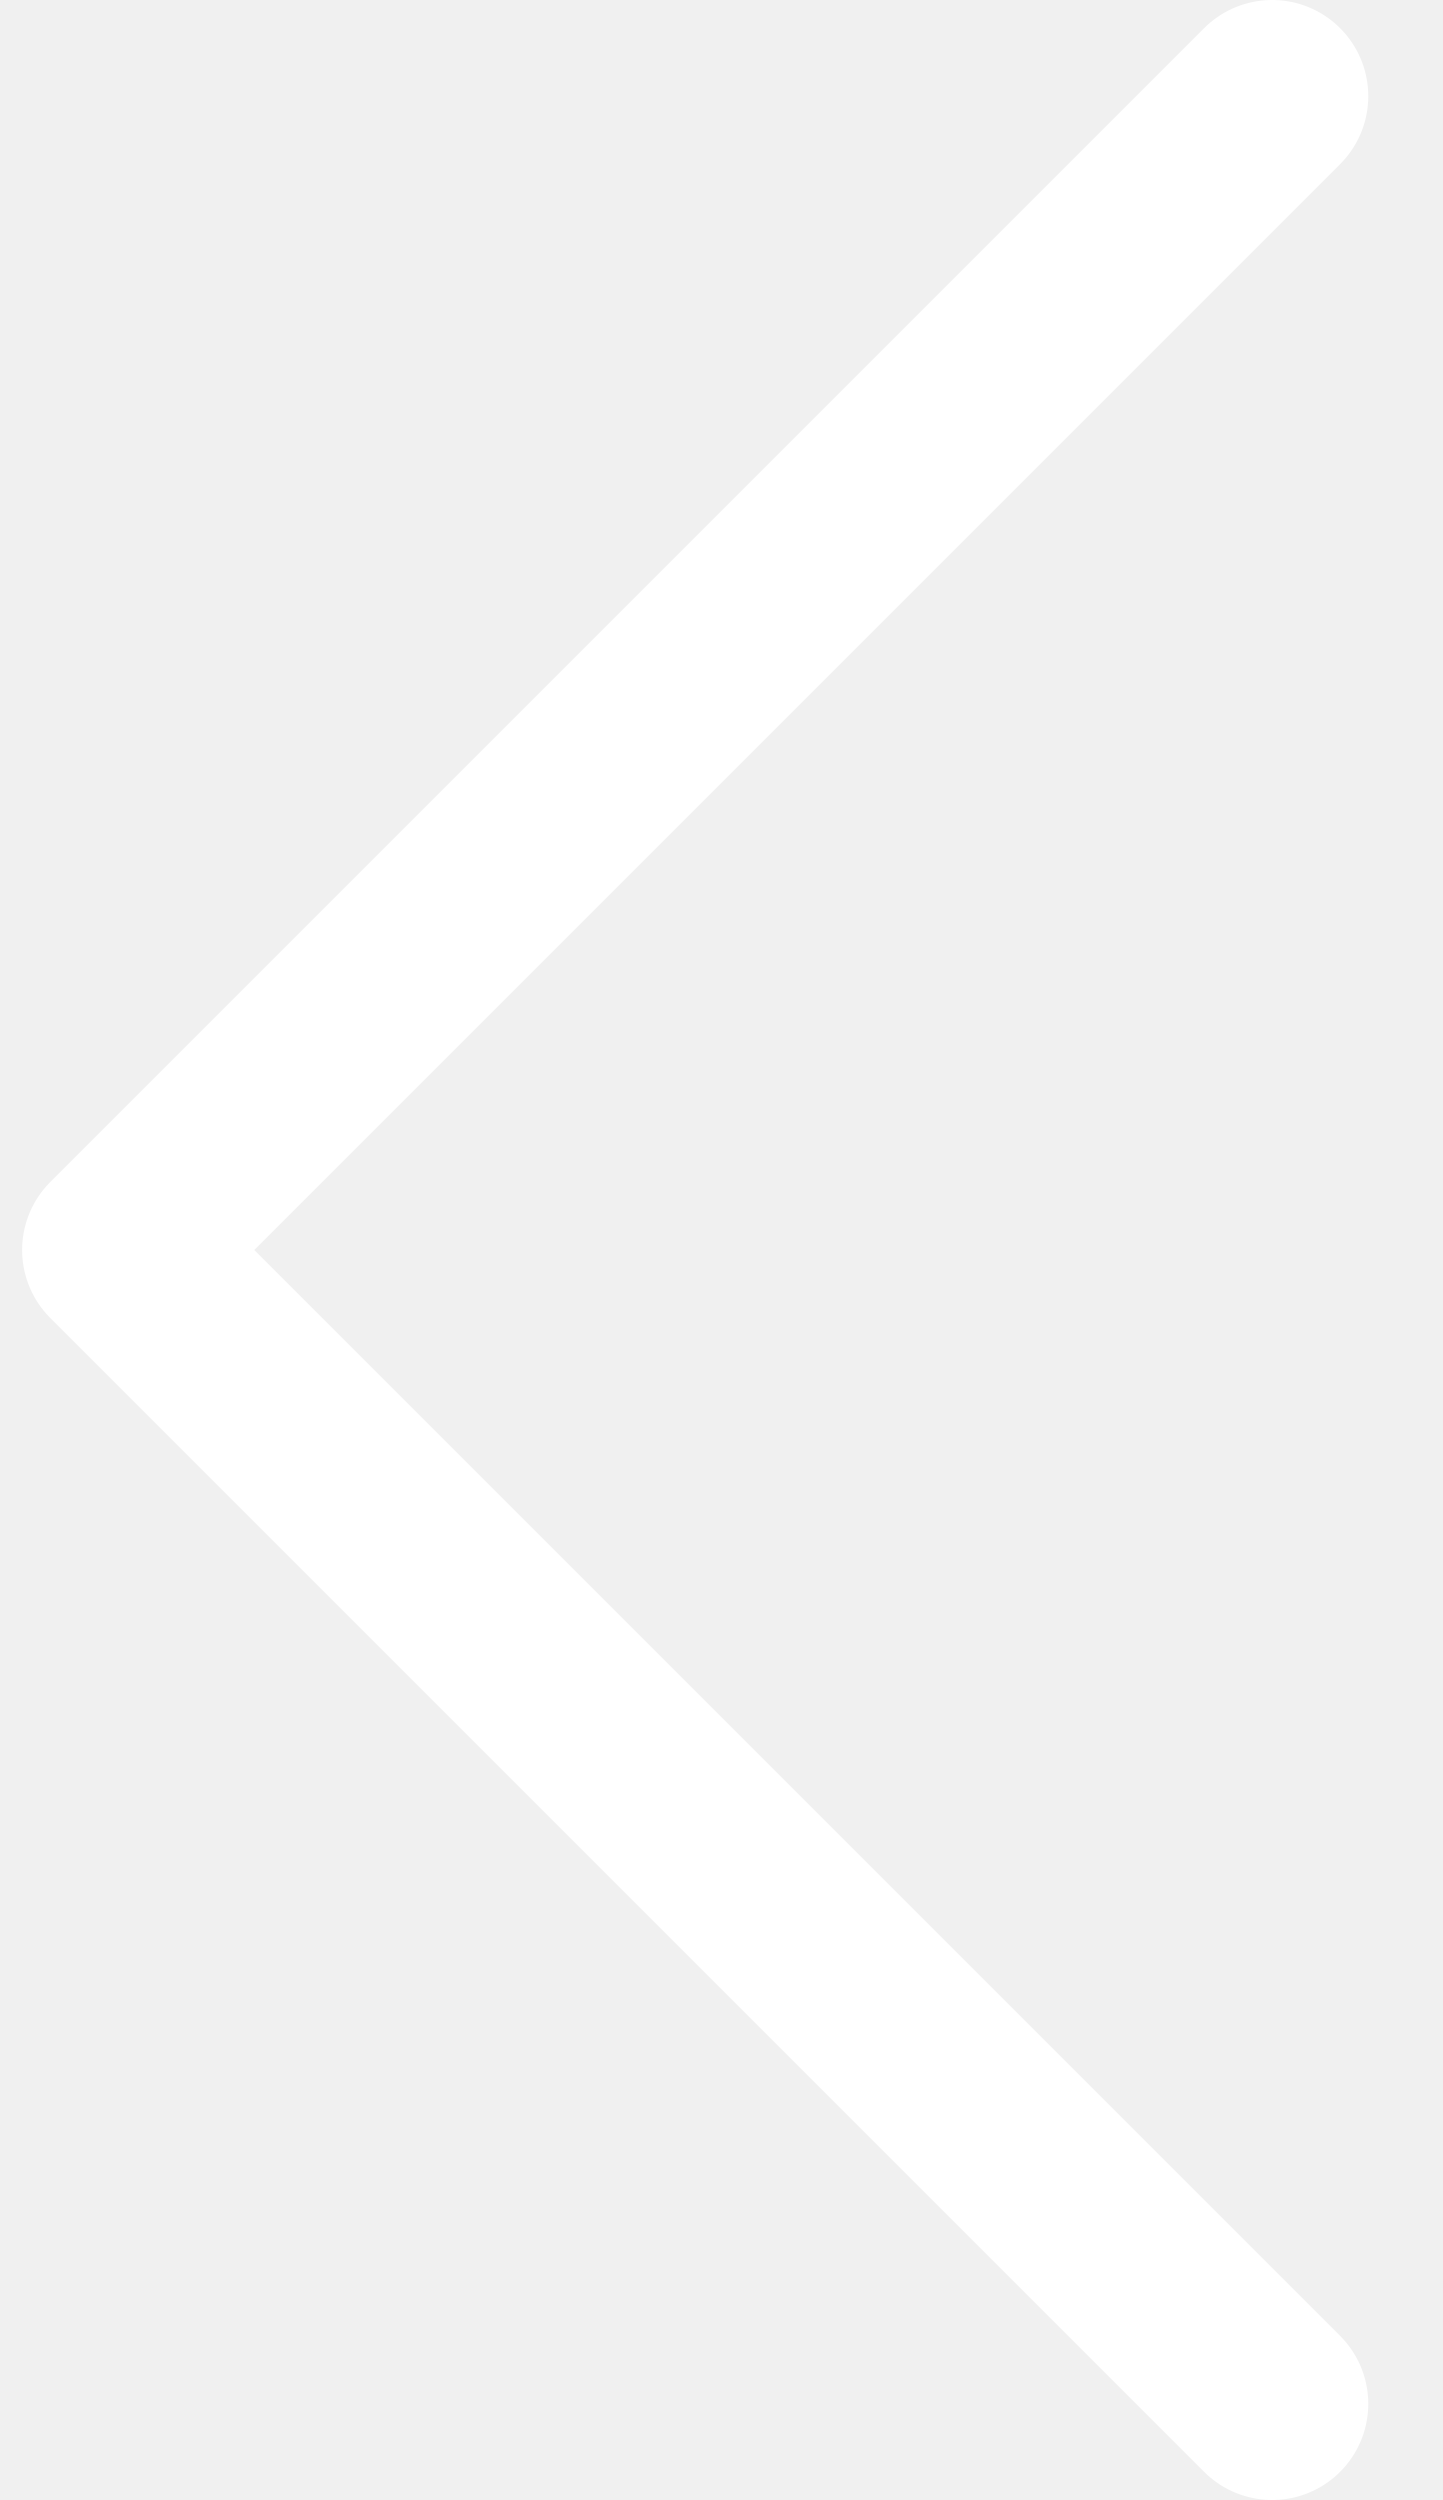
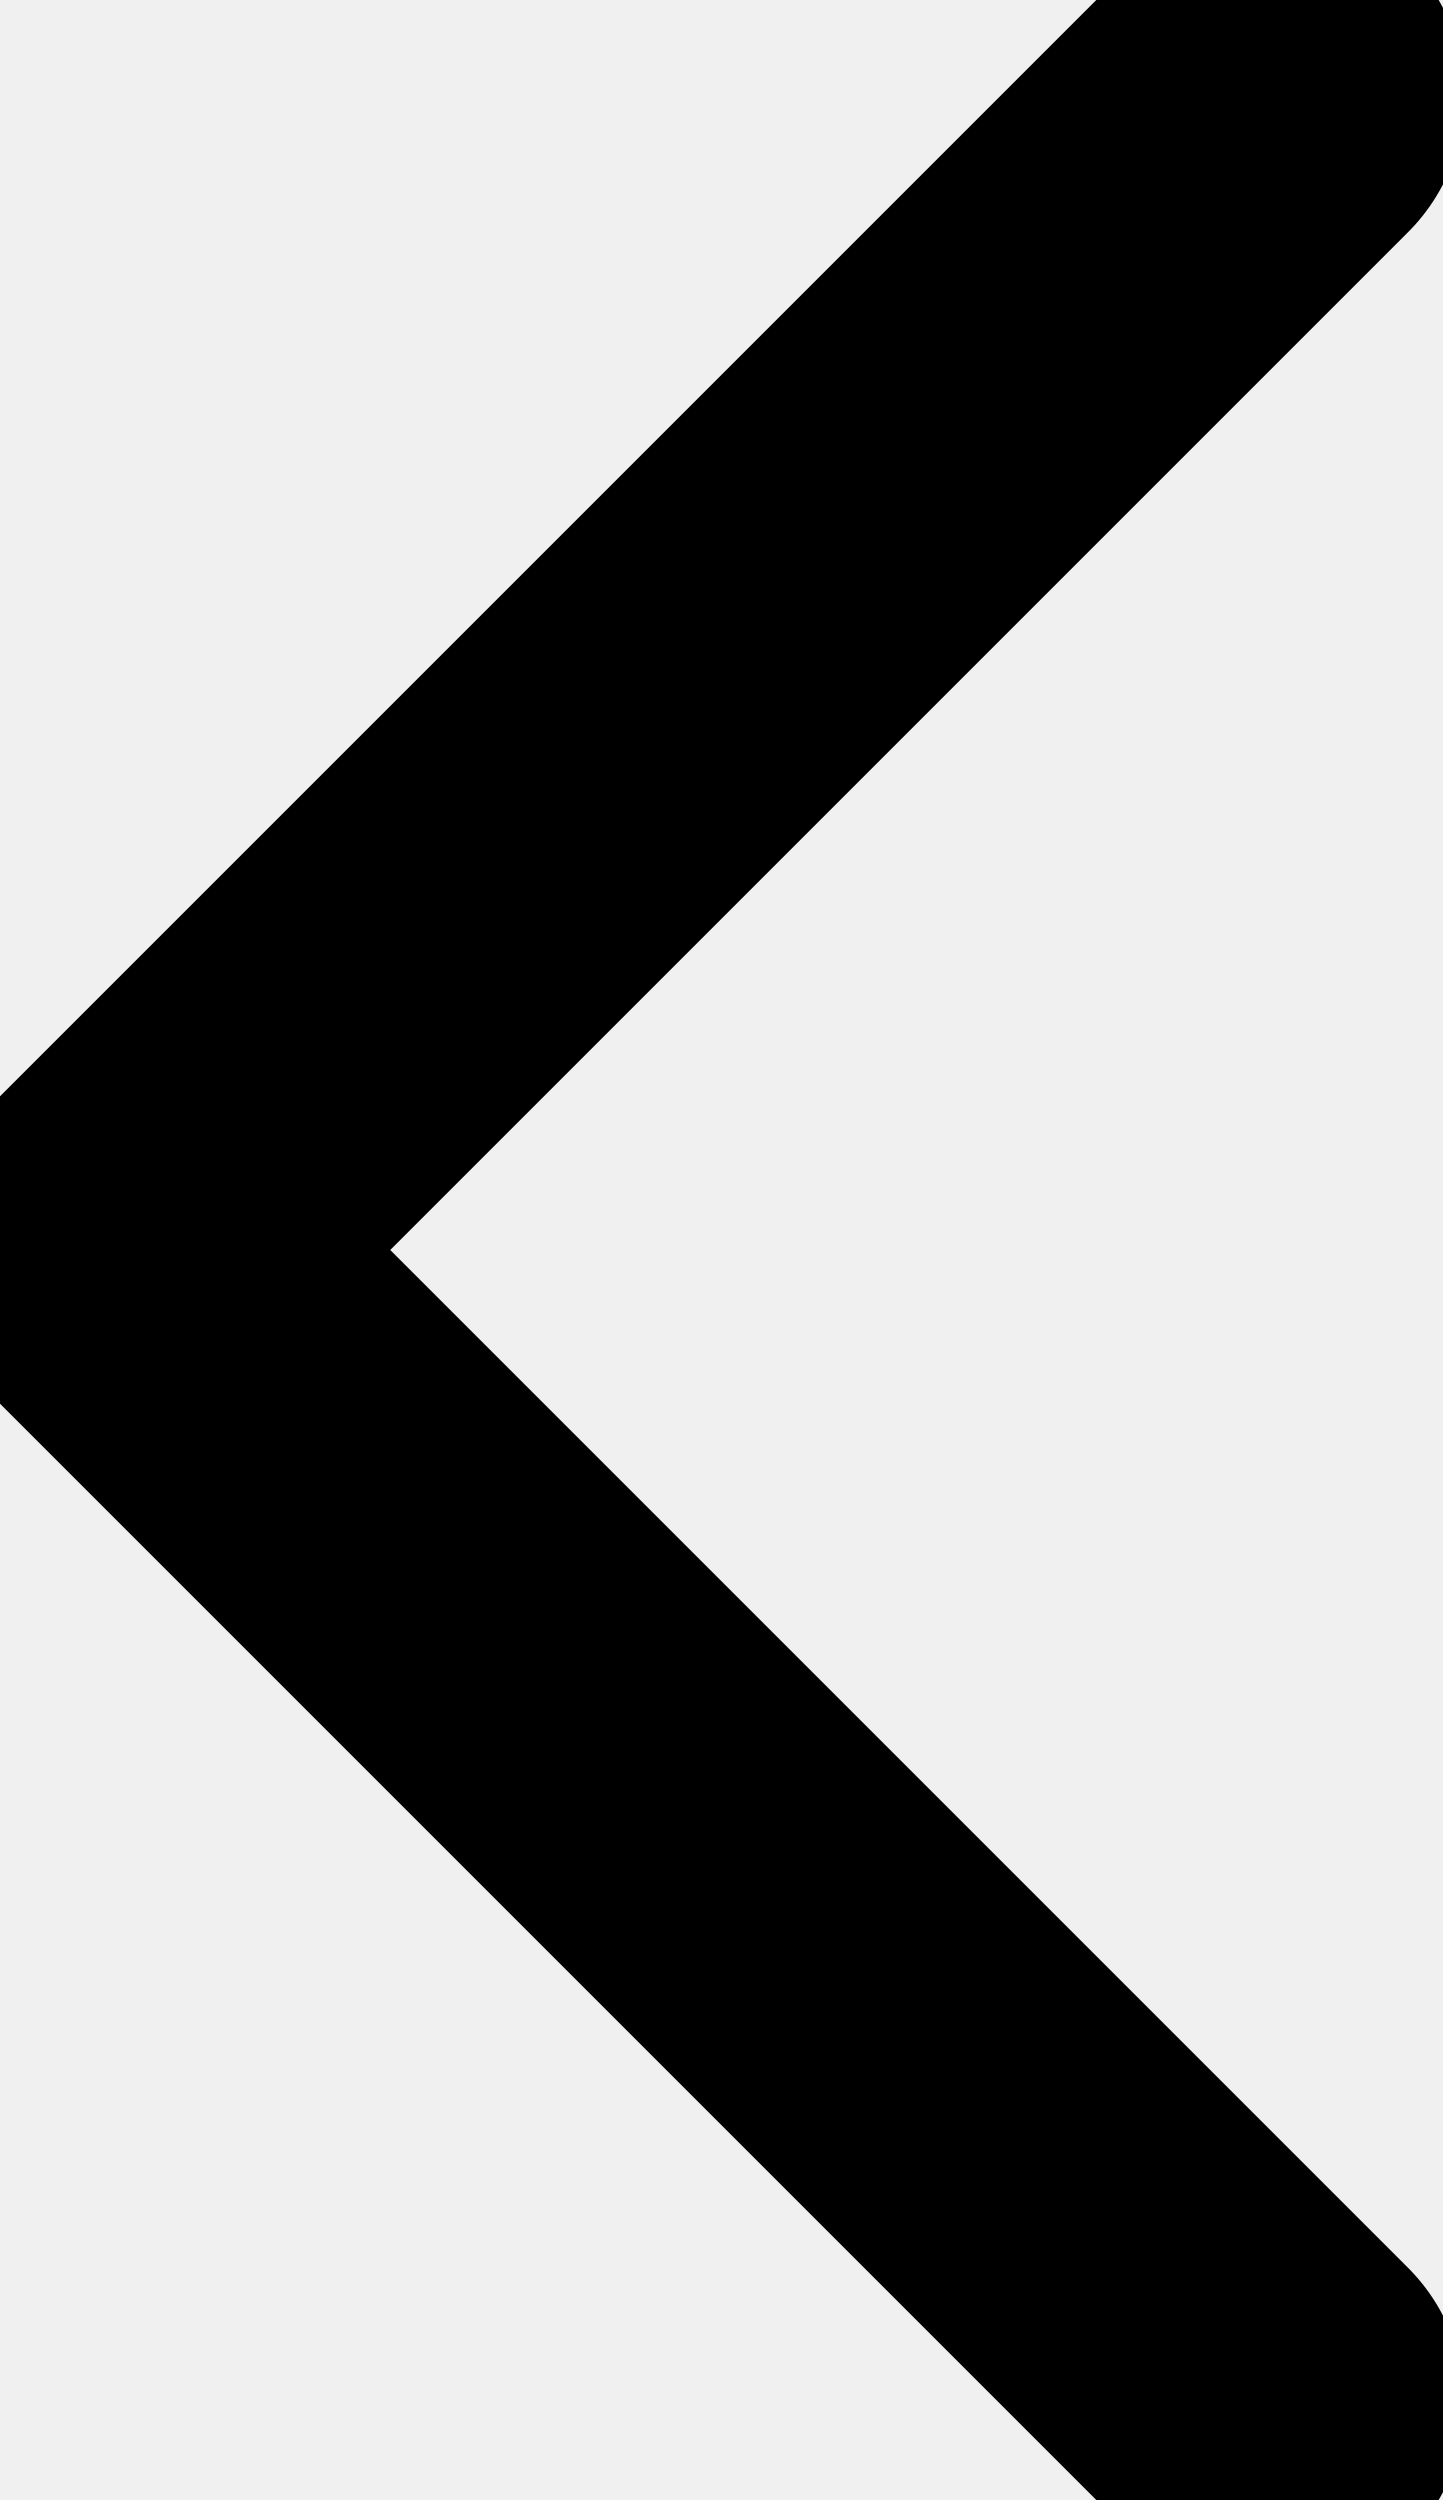
<svg xmlns="http://www.w3.org/2000/svg" width="15" height="26" viewBox="0 0 15 26" fill="none">
-   <path d="M13.23 1L1.23 13L13.23 25" stroke="white" stroke-width="2" stroke-linecap="round" stroke-linejoin="round" />
+   <path d="M13.23 1L1.23 13L13.23 25" stroke="black" stroke-width="4" stroke-linecap="round" stroke-linejoin="round" />
</svg>
